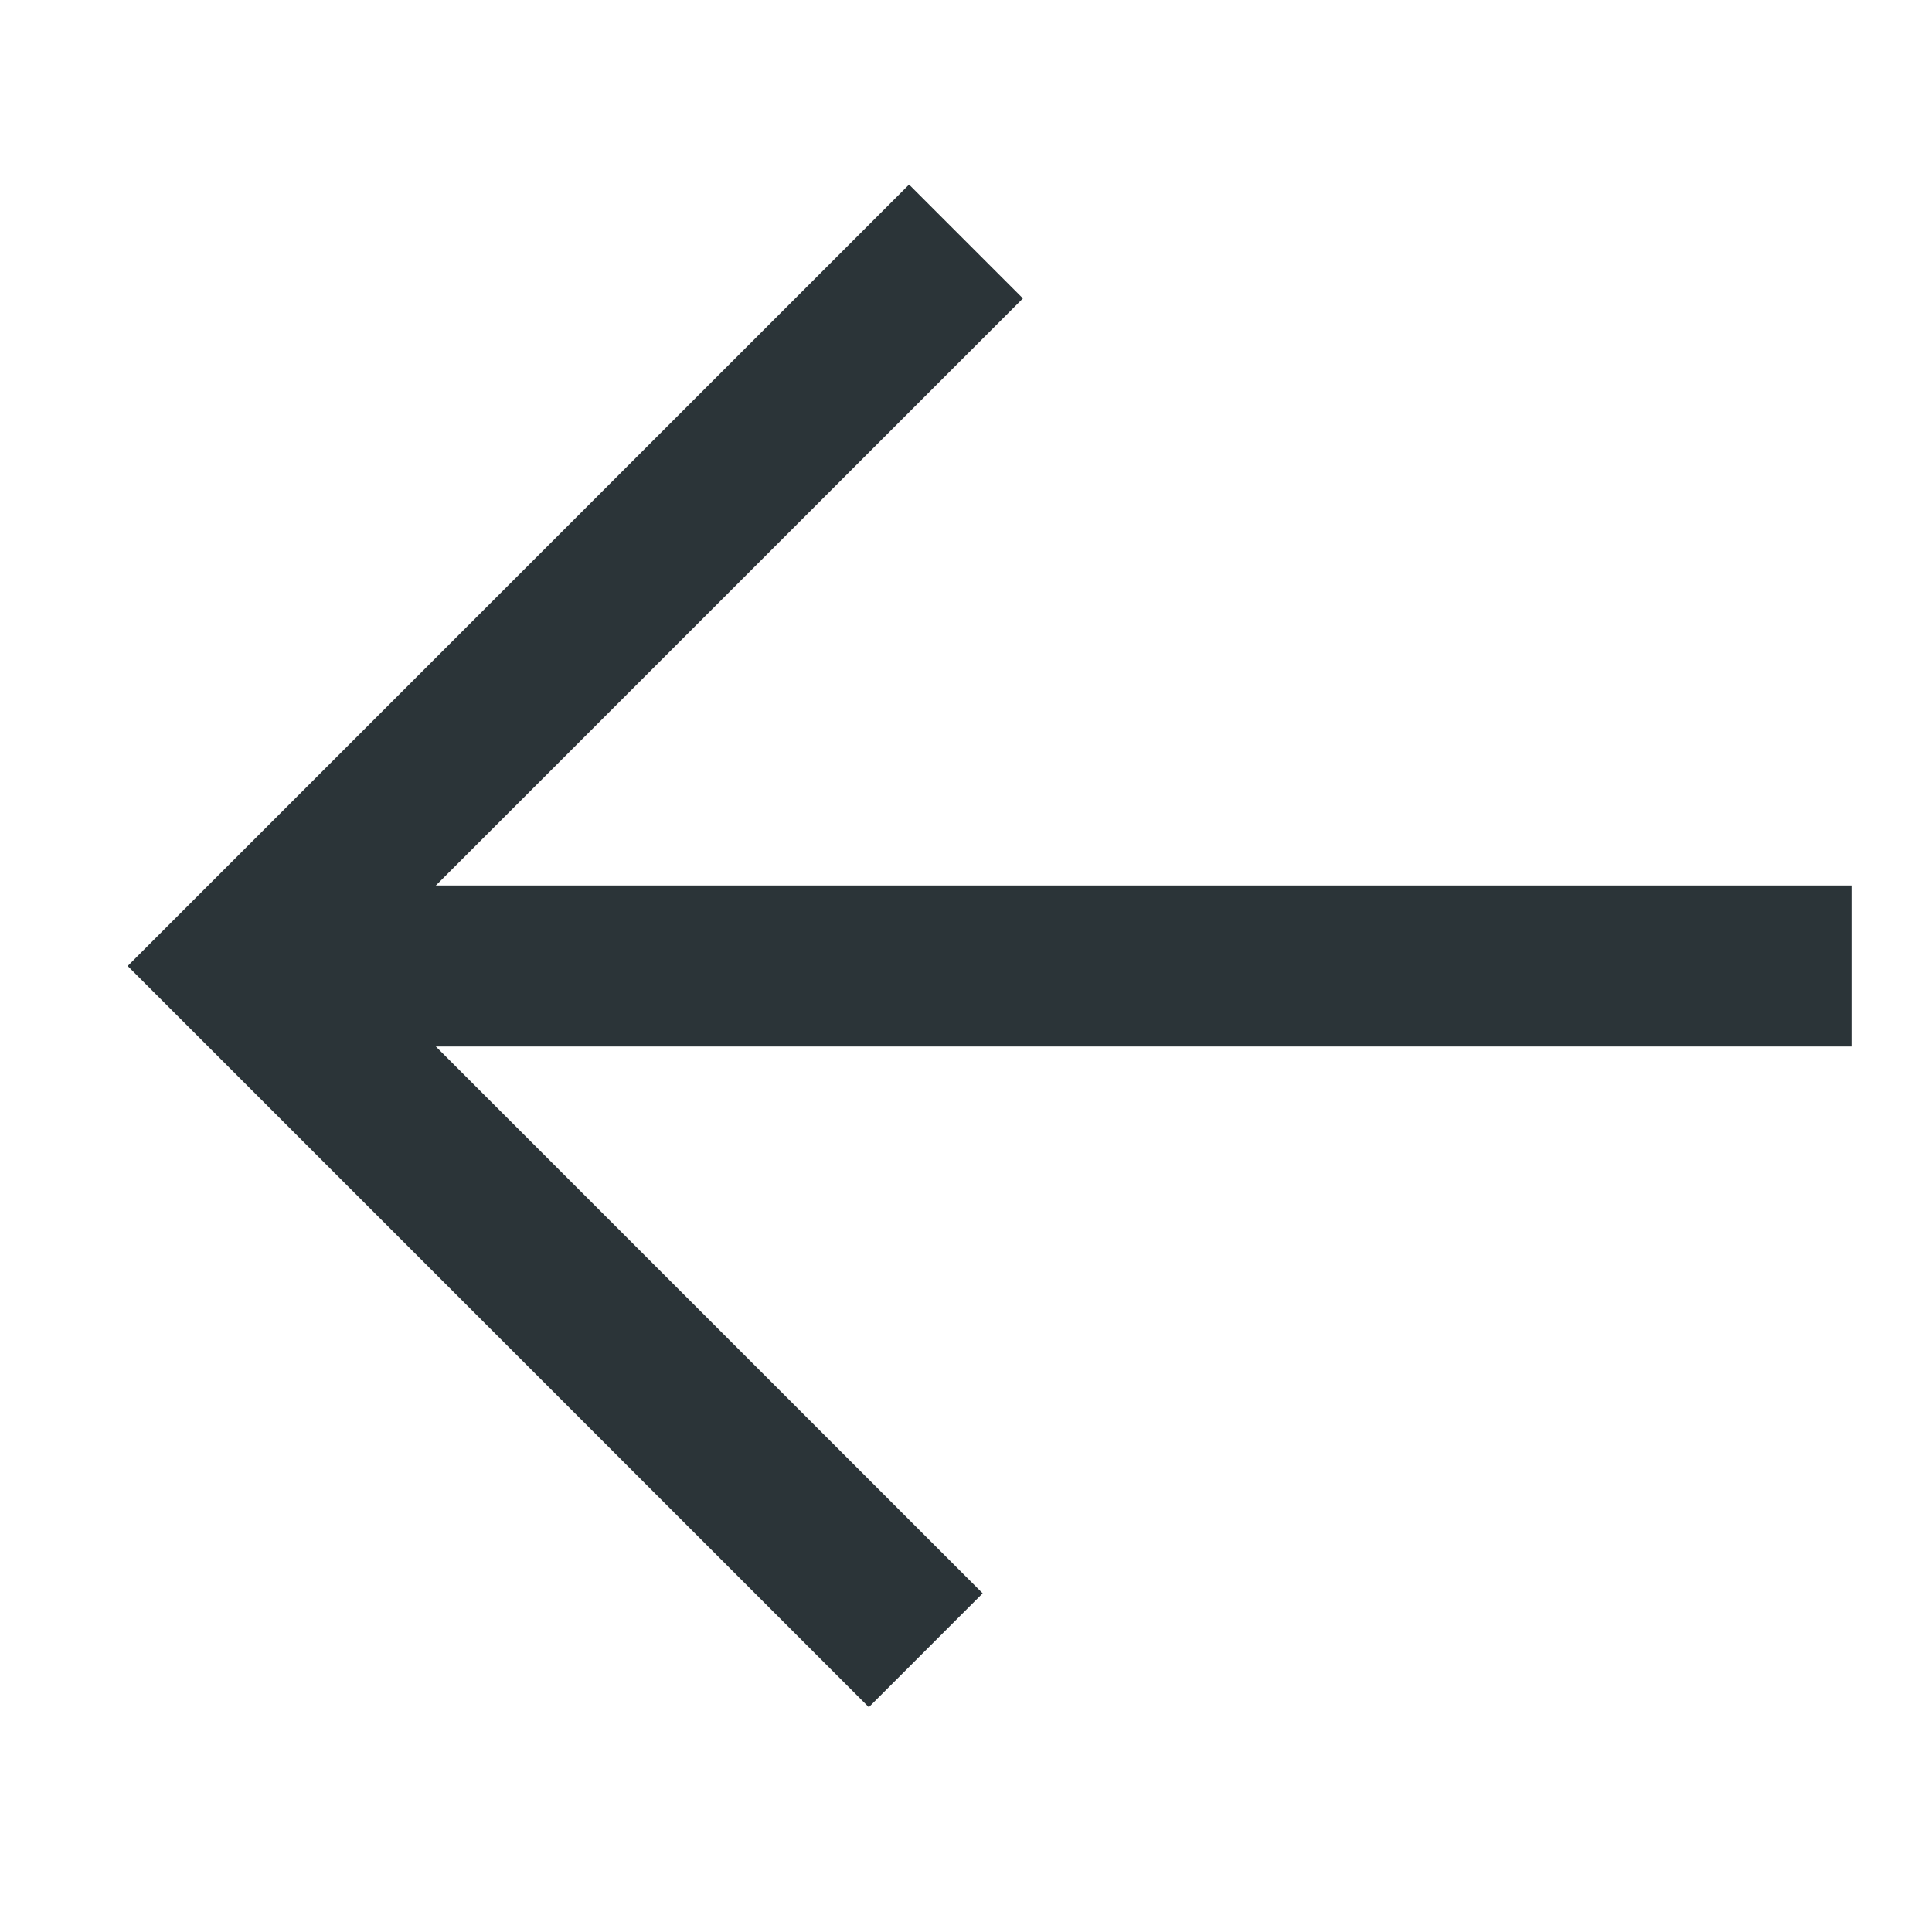
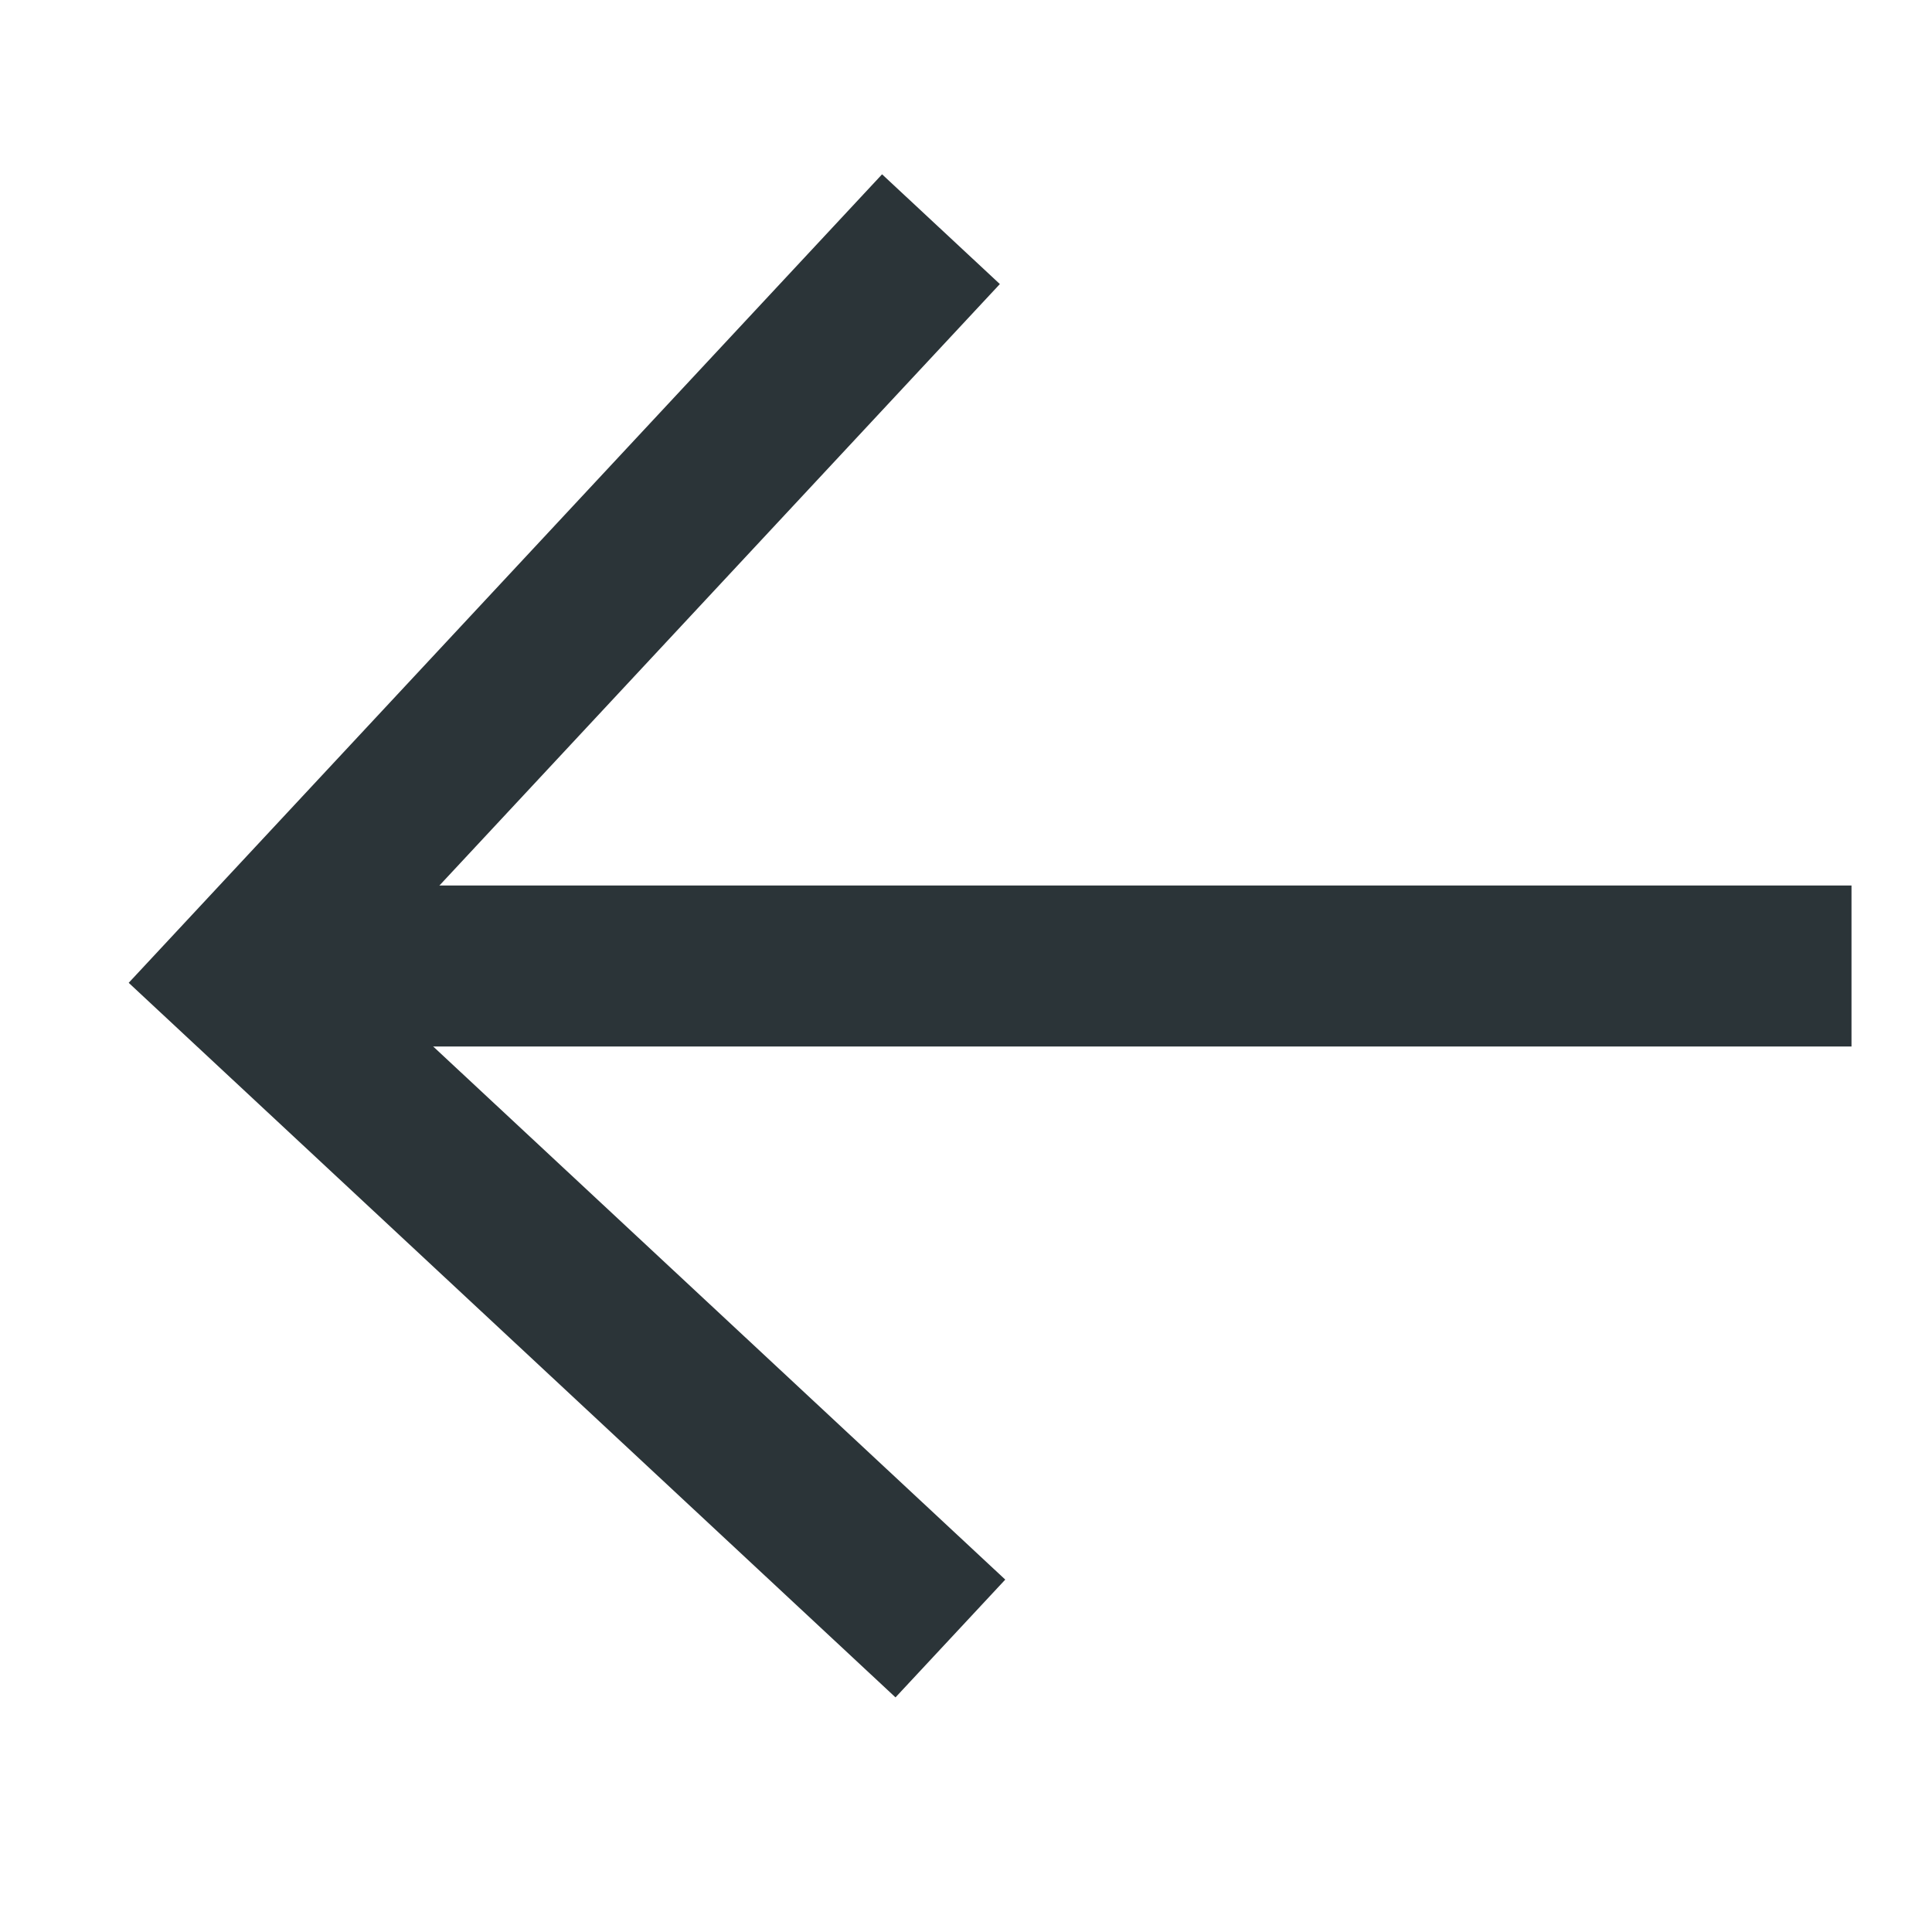
<svg xmlns="http://www.w3.org/2000/svg" width="24" height="24" viewBox="0 0 24 24" fill="none">
-   <path d="M12 3L3 12L11.5 20.5" stroke="#2B3438" stroke-width="2" />
-   <path d="M23 12L4 12" stroke="#2B3438" stroke-width="2" />
+   <path d="M11.689 2.847L3.012 12.159L11.806 20.354" stroke="#2B3438" stroke-width="2" />
+   <path d="M23 12H4" stroke="#2B3438" stroke-width="2" />
</svg>
